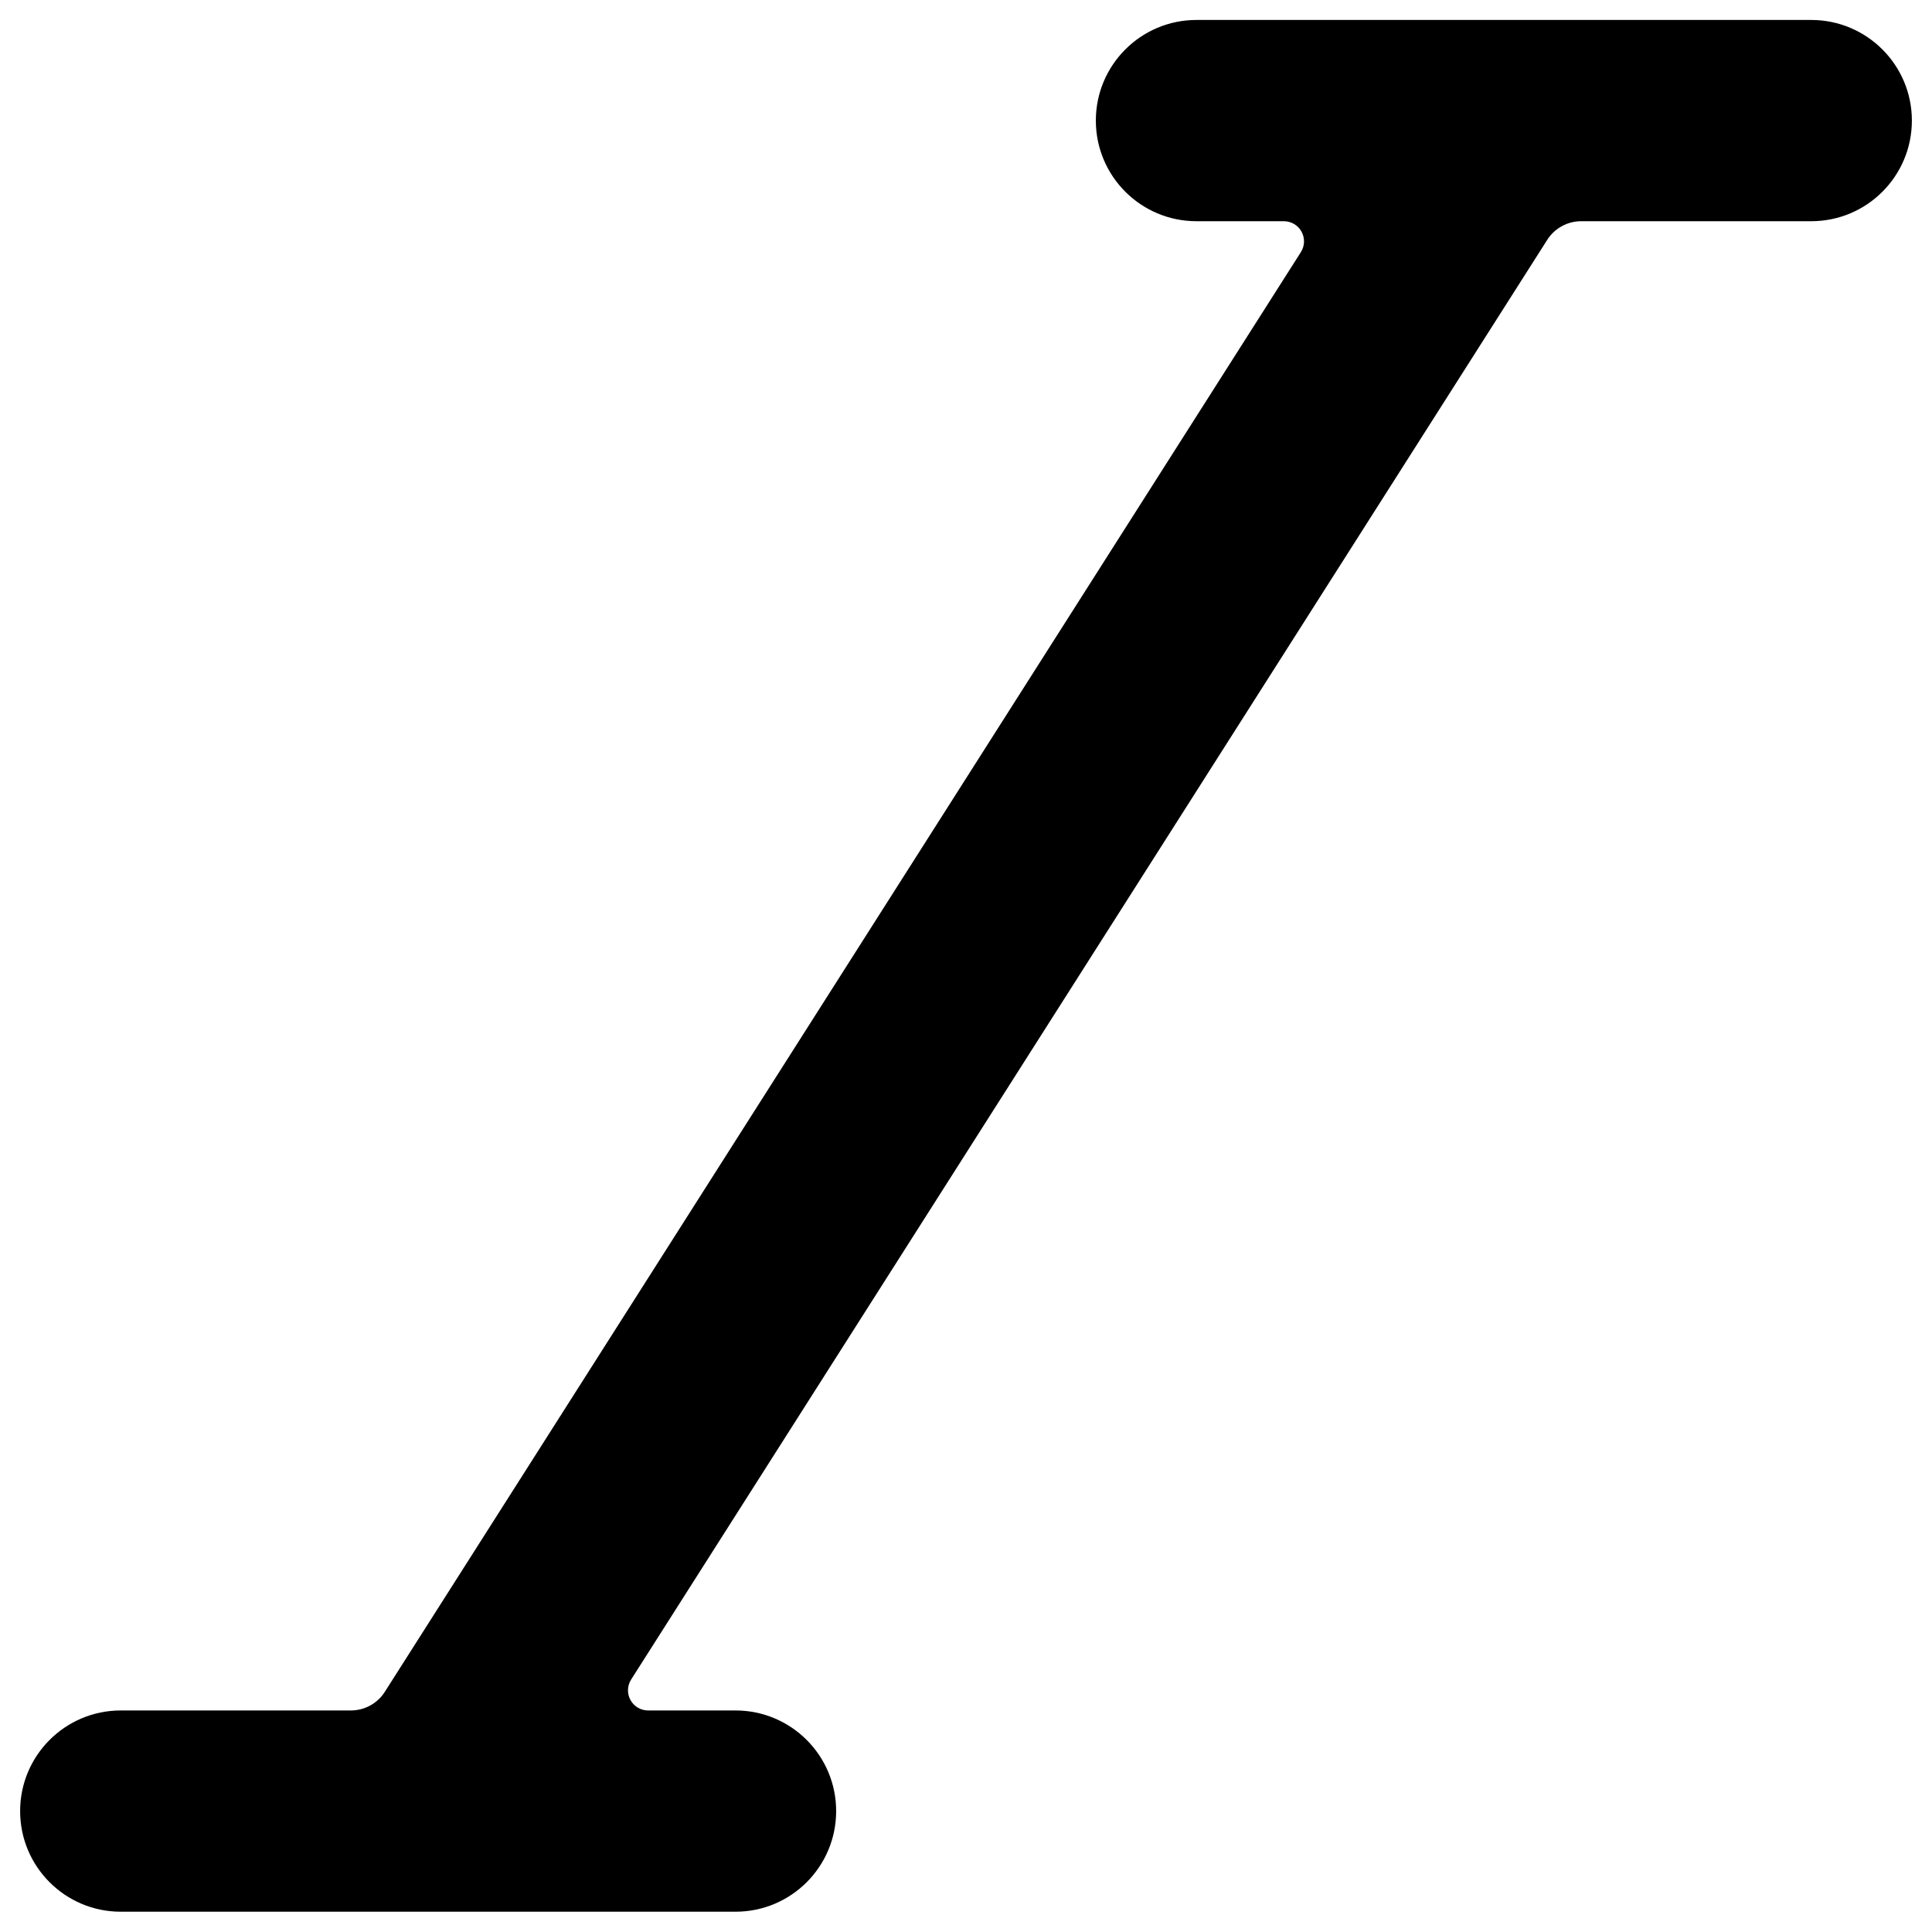
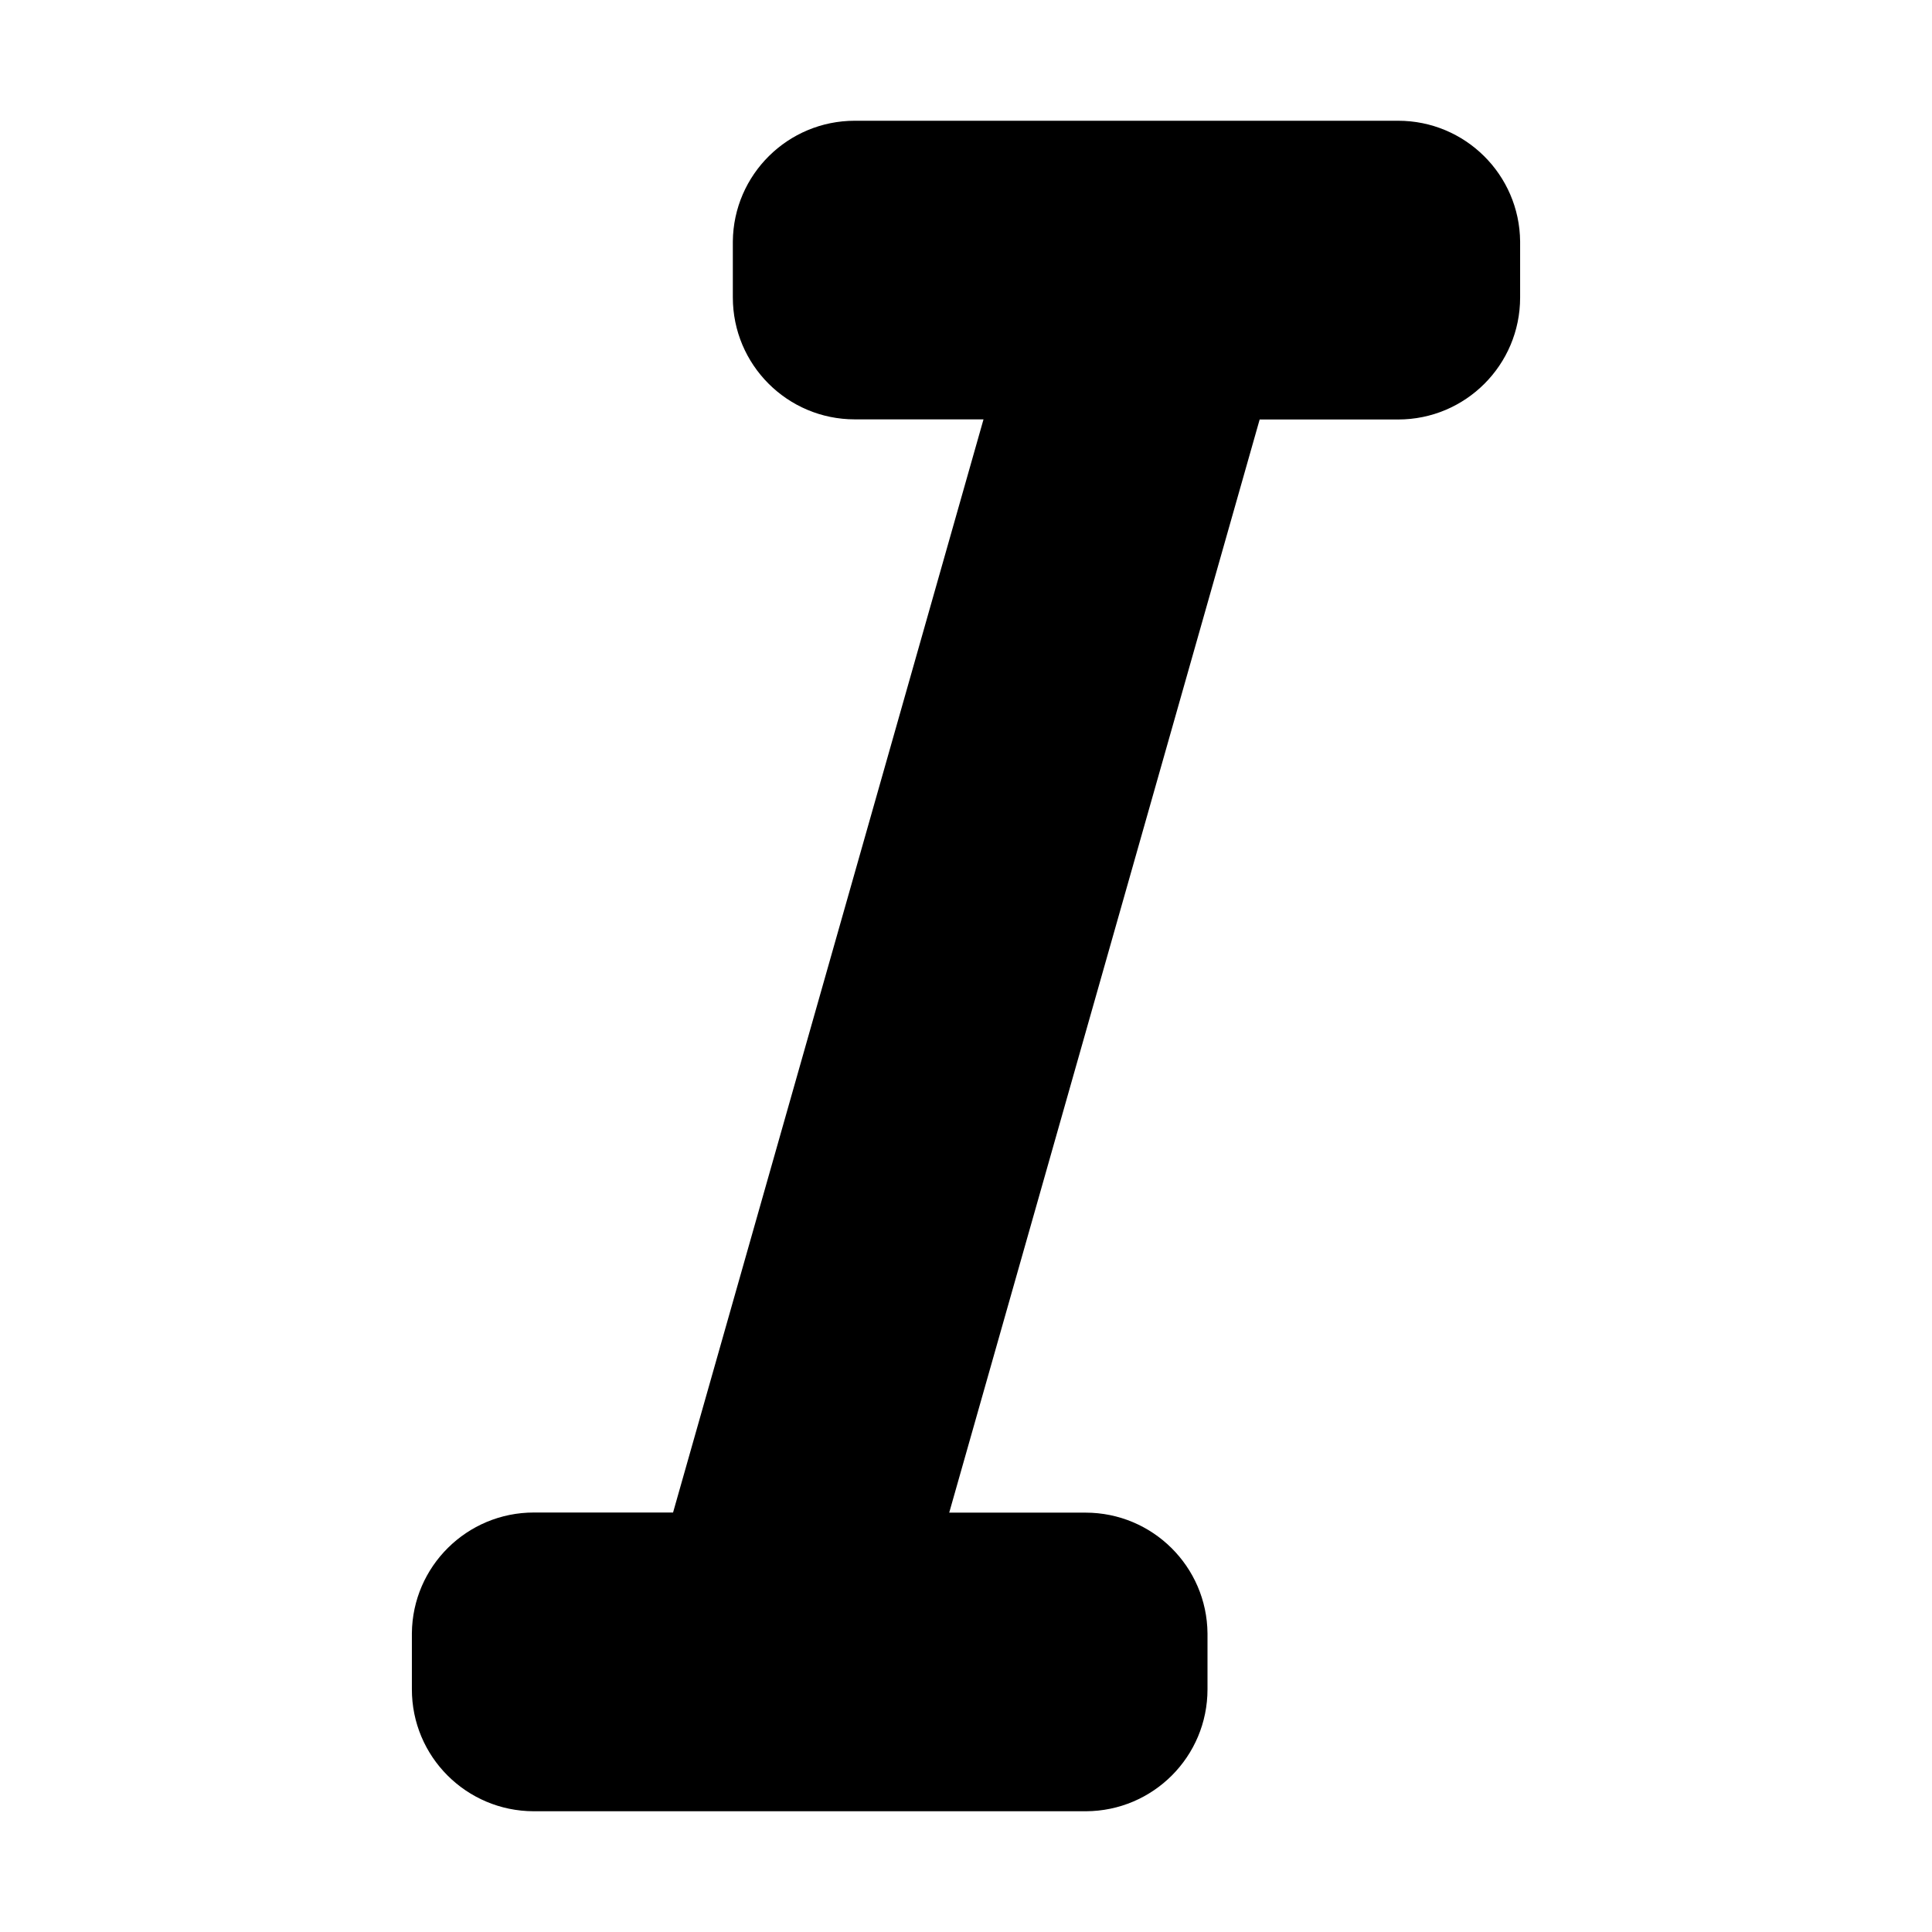
- <svg xmlns="http://www.w3.org/2000/svg" viewBox="0 0 24 24">
-   <path d="M22.5.248H14.863a1.25,1.25,0,0,0,0,2.5h1.086a.25.25,0,0,1,.211.384L4.78,21.017a.5.5,0,0,1-.422.231H1.5a1.25,1.25,0,0,0,0,2.5H9.137a1.25,1.25,0,0,0,0-2.5H8.051a.25.25,0,0,1-.211-.384L19.22,2.98a.5.5,0,0,1,.422-.232H22.5a1.25,1.25,0,0,0,0-2.5Z" />
+ <svg xmlns="http://www.w3.org/2000/svg" width="16" height="16" viewBox="0 0 16 16">
+   <path d="M12.589 2c-.005-.554-.456-1-1.01-1h-4.5c-.554 0-1.005.446-1.01 1v.463c0 .558.452 1.01 1.01 1.01h1.066l-2.571 9.053H4.421c-.554 0-1.005.446-1.01 1v.463c-.001.558.451 1.01 1.009 1.011h4.573C9.55 14.998 10 14.547 10 13.99v-.463c-.005-.554-.456-1-1.01-1H7.861l2.571-9.053h1.147c.558 0 1.01-.452 1.01-1.01V2z" />
</svg>
